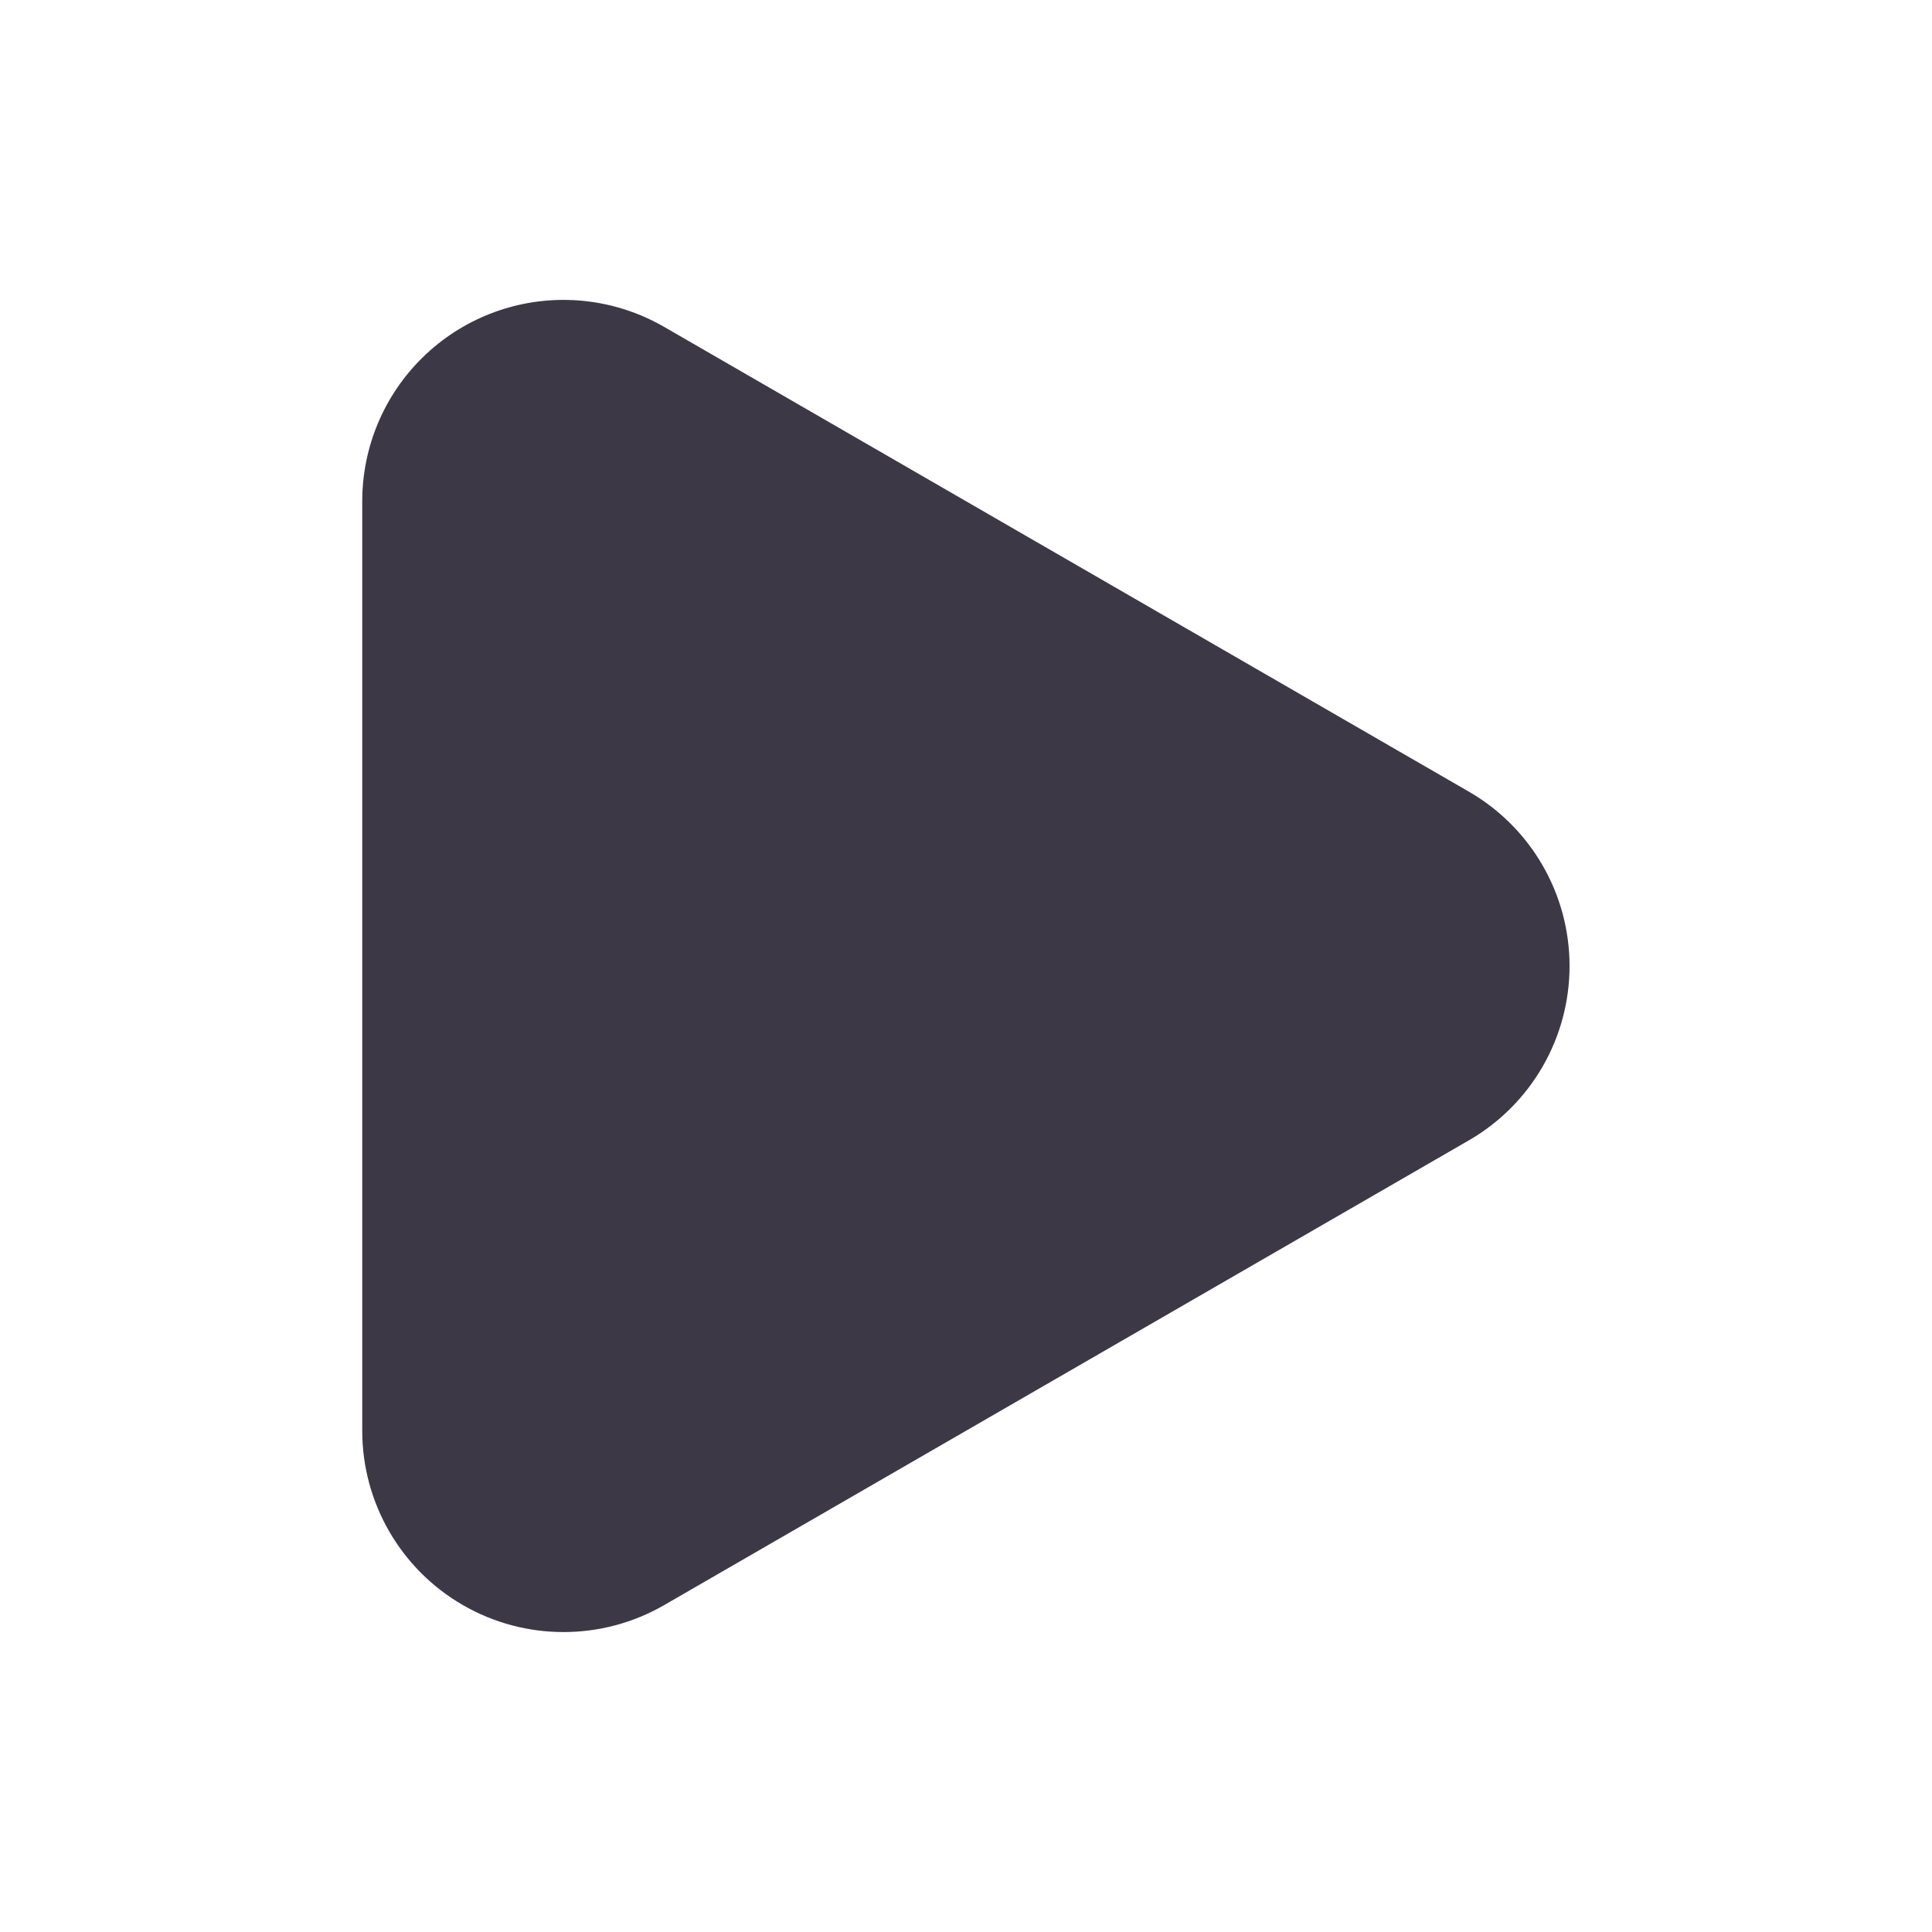
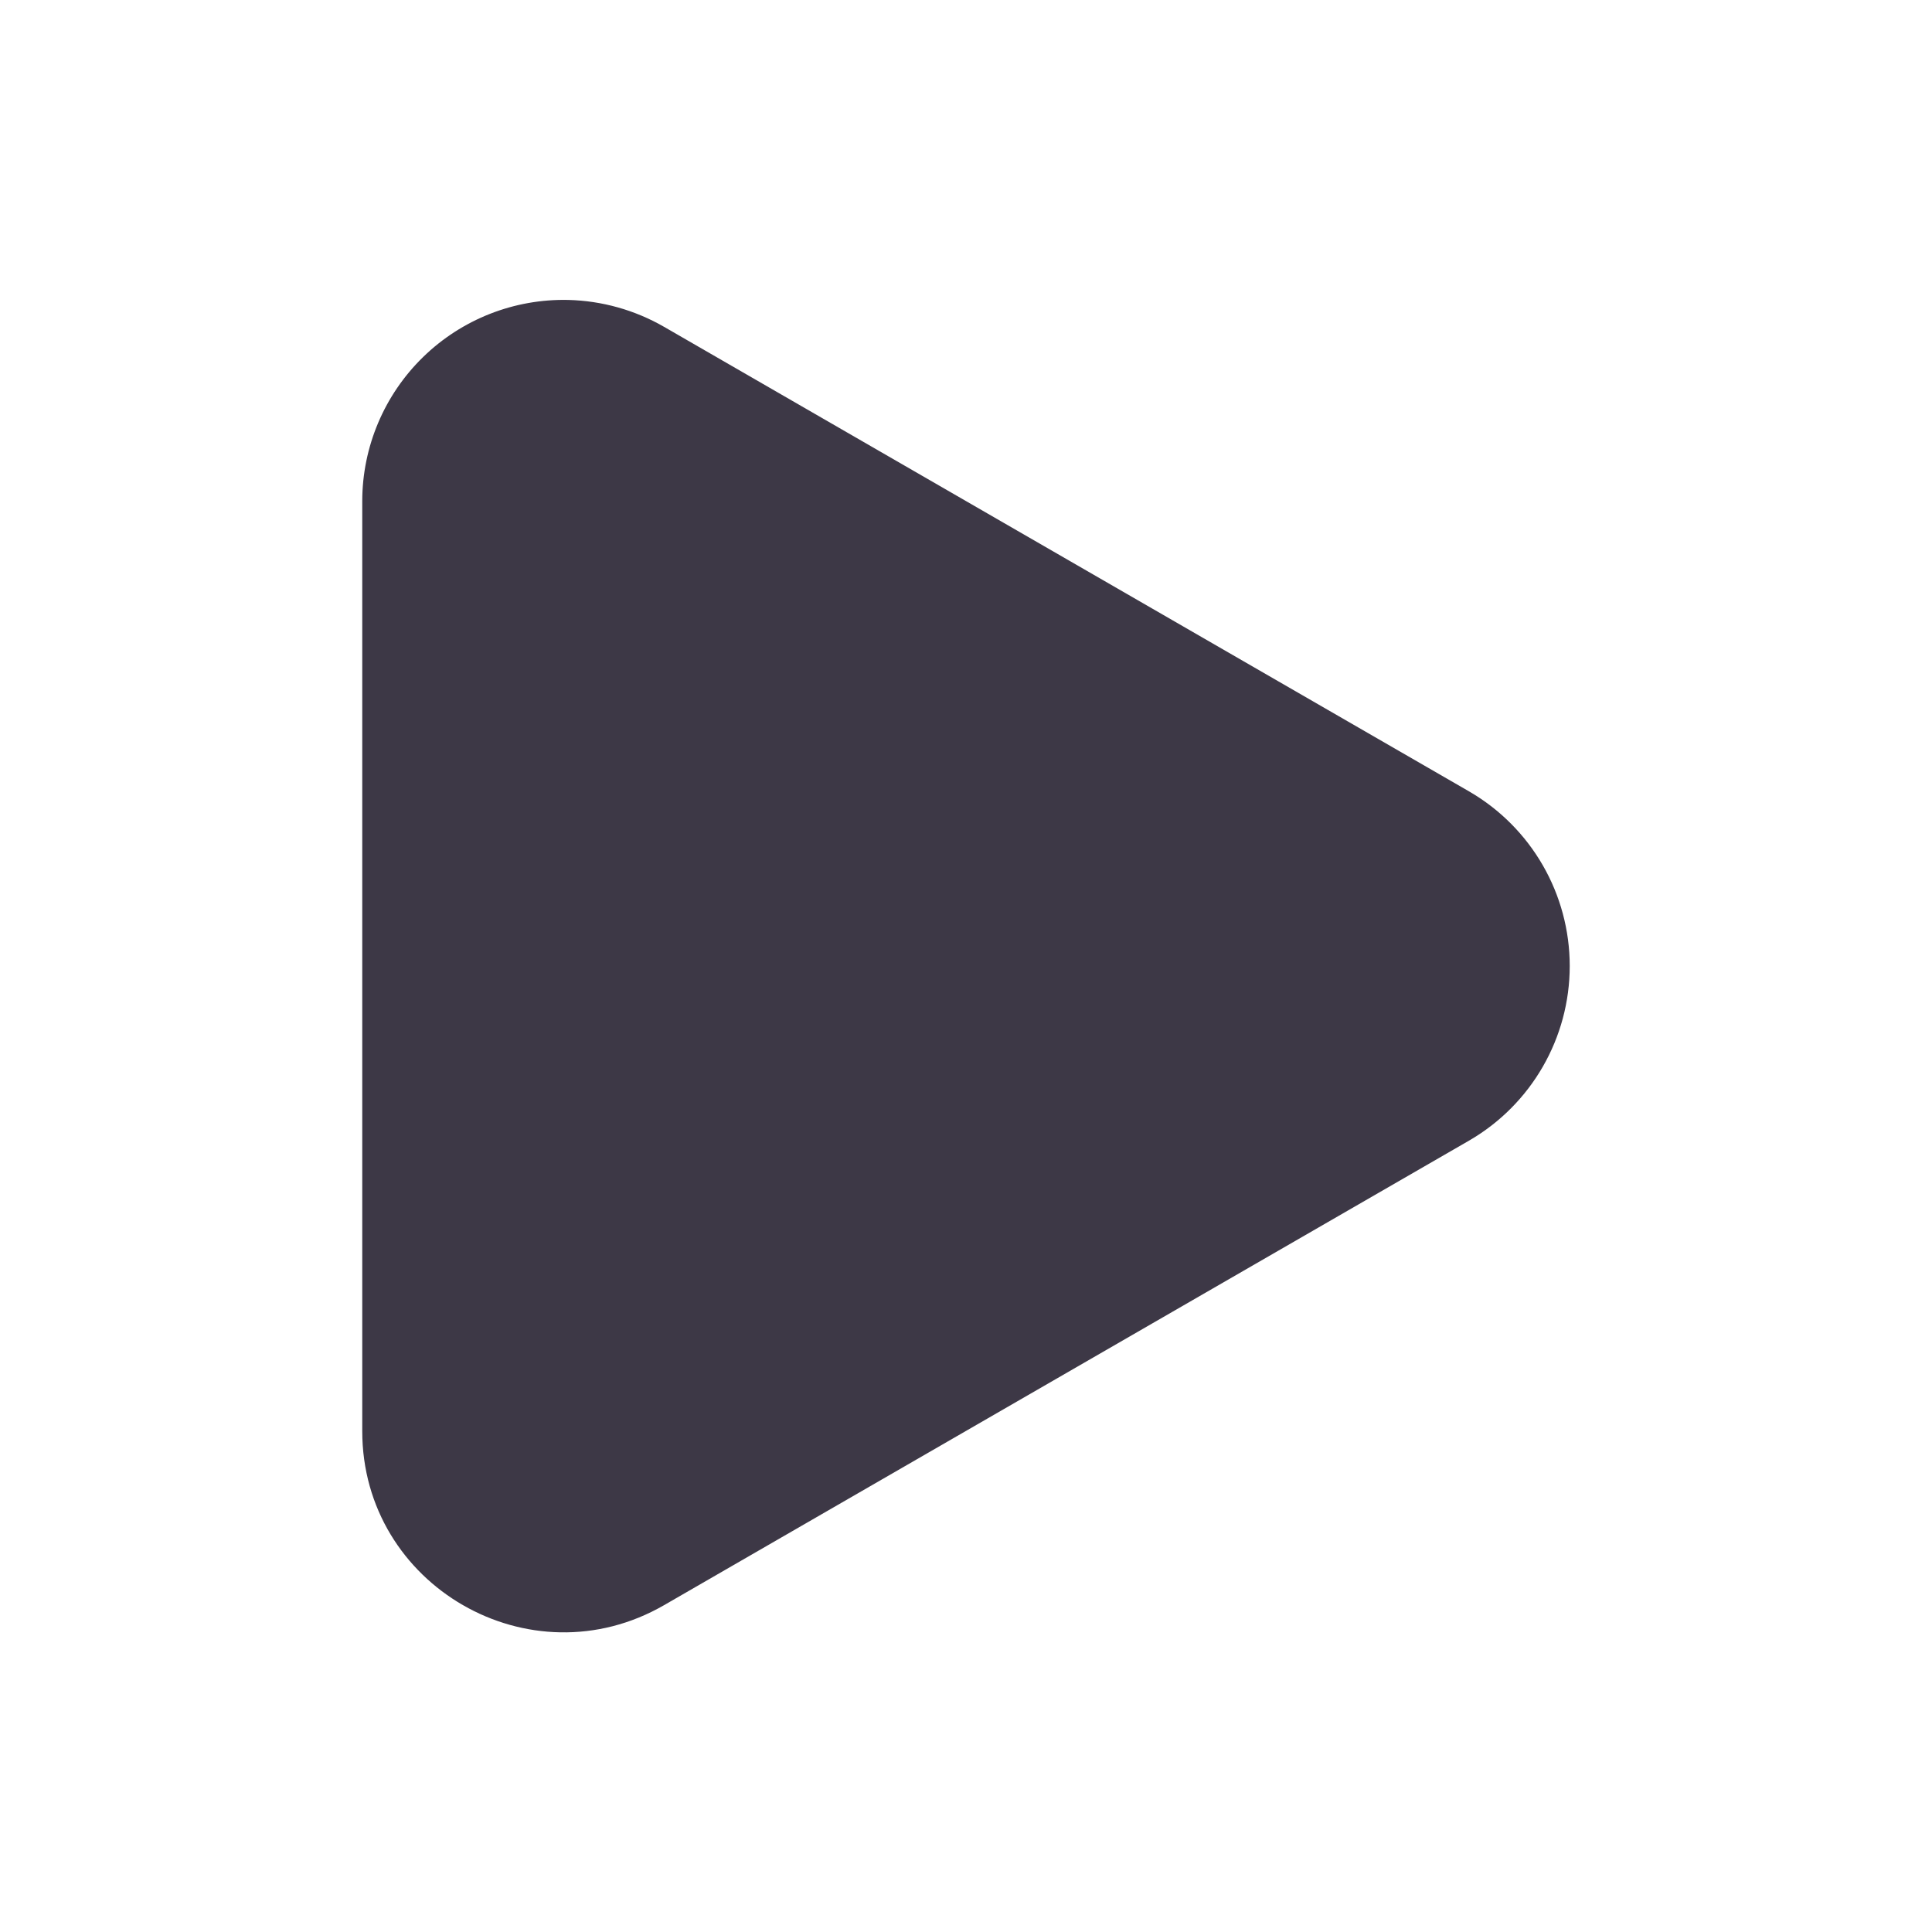
- <svg xmlns="http://www.w3.org/2000/svg" width="16" height="16" version="1.0">
+ <svg xmlns="http://www.w3.org/2000/svg" xmlns:xlink="http://www.w3.org/1999/xlink" width="16" height="16">
  <defs>
-     <linearGradient id="a">
-       <stop offset="0" stop-color="#d5d3cf" />
-       <stop offset="1" stop-color="#f6f5f4" />
+     <filter id="a" filterUnits="objectBoundingBox" x="0%" y="0%" width="100%" height="100%">
+       <feColorMatrix in="SourceGraphic" values="0 0 0 0 1 0 0 0 0 1 0 0 0 0 1 0 0 0 1 0" />
+     </filter>
+     <mask id="e">
+       <g filter="url(#a)">
+         <path fill-opacity=".2" d="M0 0h16v16H0z" />
+       </g>
+     </mask>
+     <linearGradient id="c" gradientUnits="userSpaceOnUse" x1="56" y1="252" x2="0" y2="244" gradientTransform="translate(8 -156)">
+       <stop offset="0" stop-color="#fff" />
+       <stop offset="1" stop-color="#fff" stop-opacity="0" />
    </linearGradient>
-     <linearGradient id="b">
-       <stop offset="0" stop-color="#d5d3cf" />
-       <stop offset="1" stop-color="#949390" />
-     </linearGradient>
-     <linearGradient id="c">
-       <stop offset="0" stop-color="#9a9996" />
-       <stop offset="1" stop-color="#77767b" />
-     </linearGradient>
+     <clipPath id="b">
+       <path d="M0 0h192v152H0z" />
+     </clipPath>
+     <g id="d" clip-path="url(#b)">
+       <path d="M28.016 42.629c-.04 12.11-.004 24.215-.016 36.32v36.949c0 5.72 3.05 11 8 13.86a16.013 16.013 0 0 0 16 0l32-18.477a16.004 16.004 0 0 0 0-27.715L52 65.094a15.843 15.843 0 0 0-1.176-.602c-5.39-3.14-10.851-6.168-16.168-9.43-3.98-2.828-6.484-7.558-6.64-12.433zm0 0" fill-rule="evenodd" fill="url(#c)" />
+     </g>
  </defs>
-   <path style="marker:none" overflow="visible" fill="none" d="M0 0h16v16H0z" />
-   <g>
-     <path style="line-height:normal;font-variant-ligatures:normal;font-variant-position:normal;font-variant-caps:normal;font-variant-numeric:normal;font-variant-alternates:normal;font-feature-settings:normal;text-indent:0;text-align:start;text-decoration-line:none;text-decoration-style:solid;text-decoration-color:#000;text-transform:none;text-orientation:mixed;white-space:normal;shape-padding:0;isolation:auto;mix-blend-mode:normal;solid-color:#000;solid-opacity:1" d="M4.705 2.484A1.667 1.667 0 0 0 3 4.15v7.7a1.667 1.667 0 0 0 2.5 1.443l6.666-3.85a1.667 1.667 0 0 0 0-2.886L5.5 2.707a1.667 1.667 0 0 0-.795-.223z" color="#000" font-weight="400" font-family="sans-serif" overflow="visible" fill="#3d3846" fill-rule="evenodd" />
-   </g>
+   <use xlink:href="#d" transform="translate(-168 -16)" mask="url(#e)" />
+   <path d="M4.707 2.484A1.668 1.668 0 0 0 3 4.148v7.704c0 1.28 1.39 2.082 2.5 1.441l6.668-3.848a1.671 1.671 0 0 0 0-2.89L5.5 2.707a1.672 1.672 0 0 0-.793-.223zm0 0" fill-rule="evenodd" fill="#3d3846" />
</svg>
